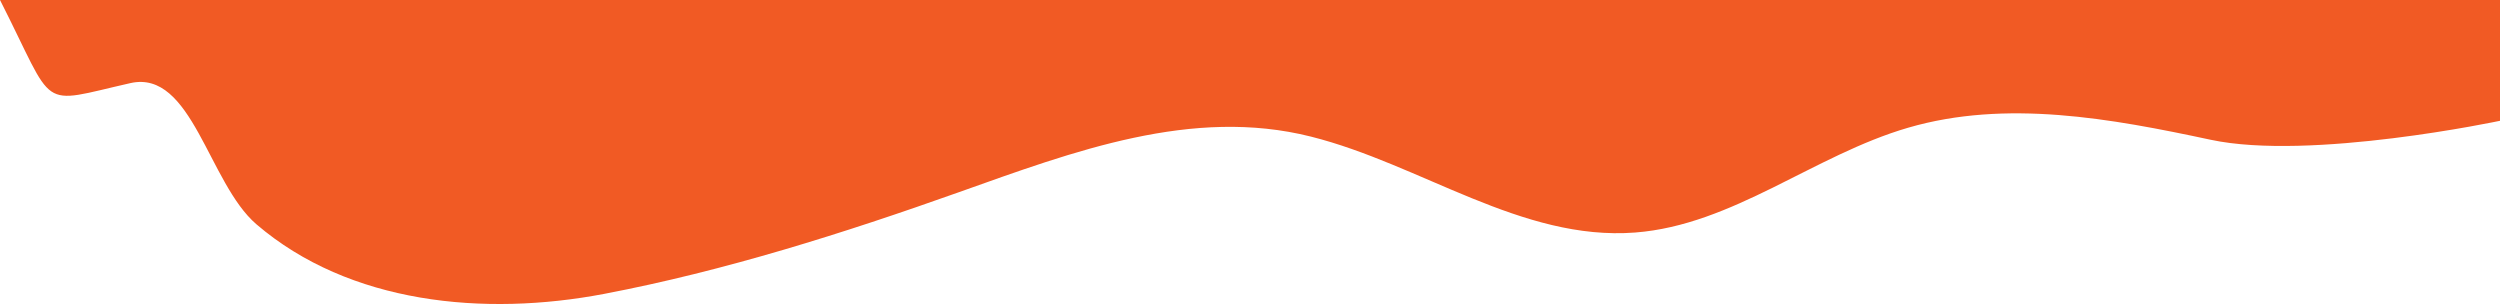
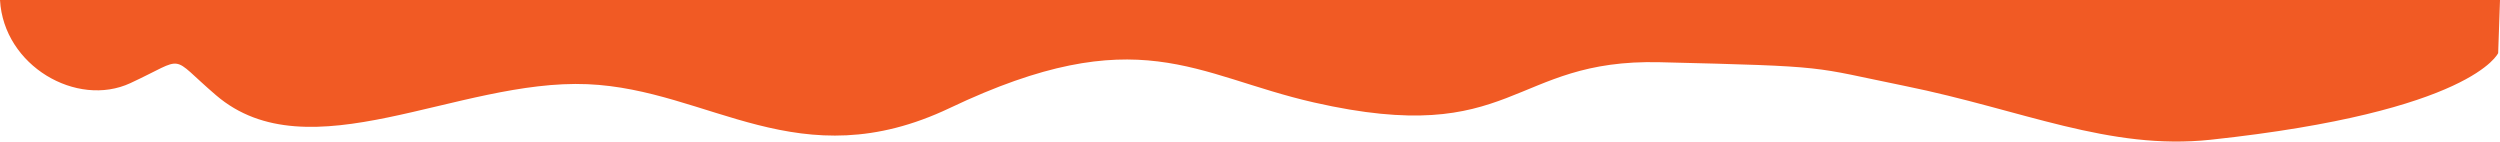
- <svg xmlns="http://www.w3.org/2000/svg" viewBox="0 0 1366 166.13">
+ <svg xmlns="http://www.w3.org/2000/svg" viewBox="0 0 1366 77.35">
  <defs>
    <style>.cls-1{fill:#f15a24;}</style>
  </defs>
  <g id="Layer_2" data-name="Layer 2">
    <g id="Ebene_2" data-name="Ebene 2">
-       <path class="cls-1" d="M0,0C31,61,20,57,71.26,45.41c33.67-7.61,42.66,54.7,68.86,77.15,50.77,43.49,124.4,50.53,190.08,38S461,127.41,524,105,651.47,58.33,716.3,74.64c60.2,15.15,115.17,57.14,177.07,52.42,53.41-4.08,97.81-42.31,149.25-57.28,53.5-15.58,110.76-5.08,165.25,6.58S1366,66,1366,66V0" />
+       <path class="cls-1" d="M0,0C2,36,42,59,71.26,45.41,102.56,30.87,91.79,29.55,118,52c50.77,43.49,132-9,203-6,66.79,2.82,115.45,52.27,198,13,103-49,133.81-17.82,199-3C828,81,825,32,907,34c95.1,2.32,81.5,2.34,134,13,64,13,111.46,35.3,166.87,29.36C1351,61,1365,29,1365,29l1-29" />
    </g>
  </g>
</svg>
